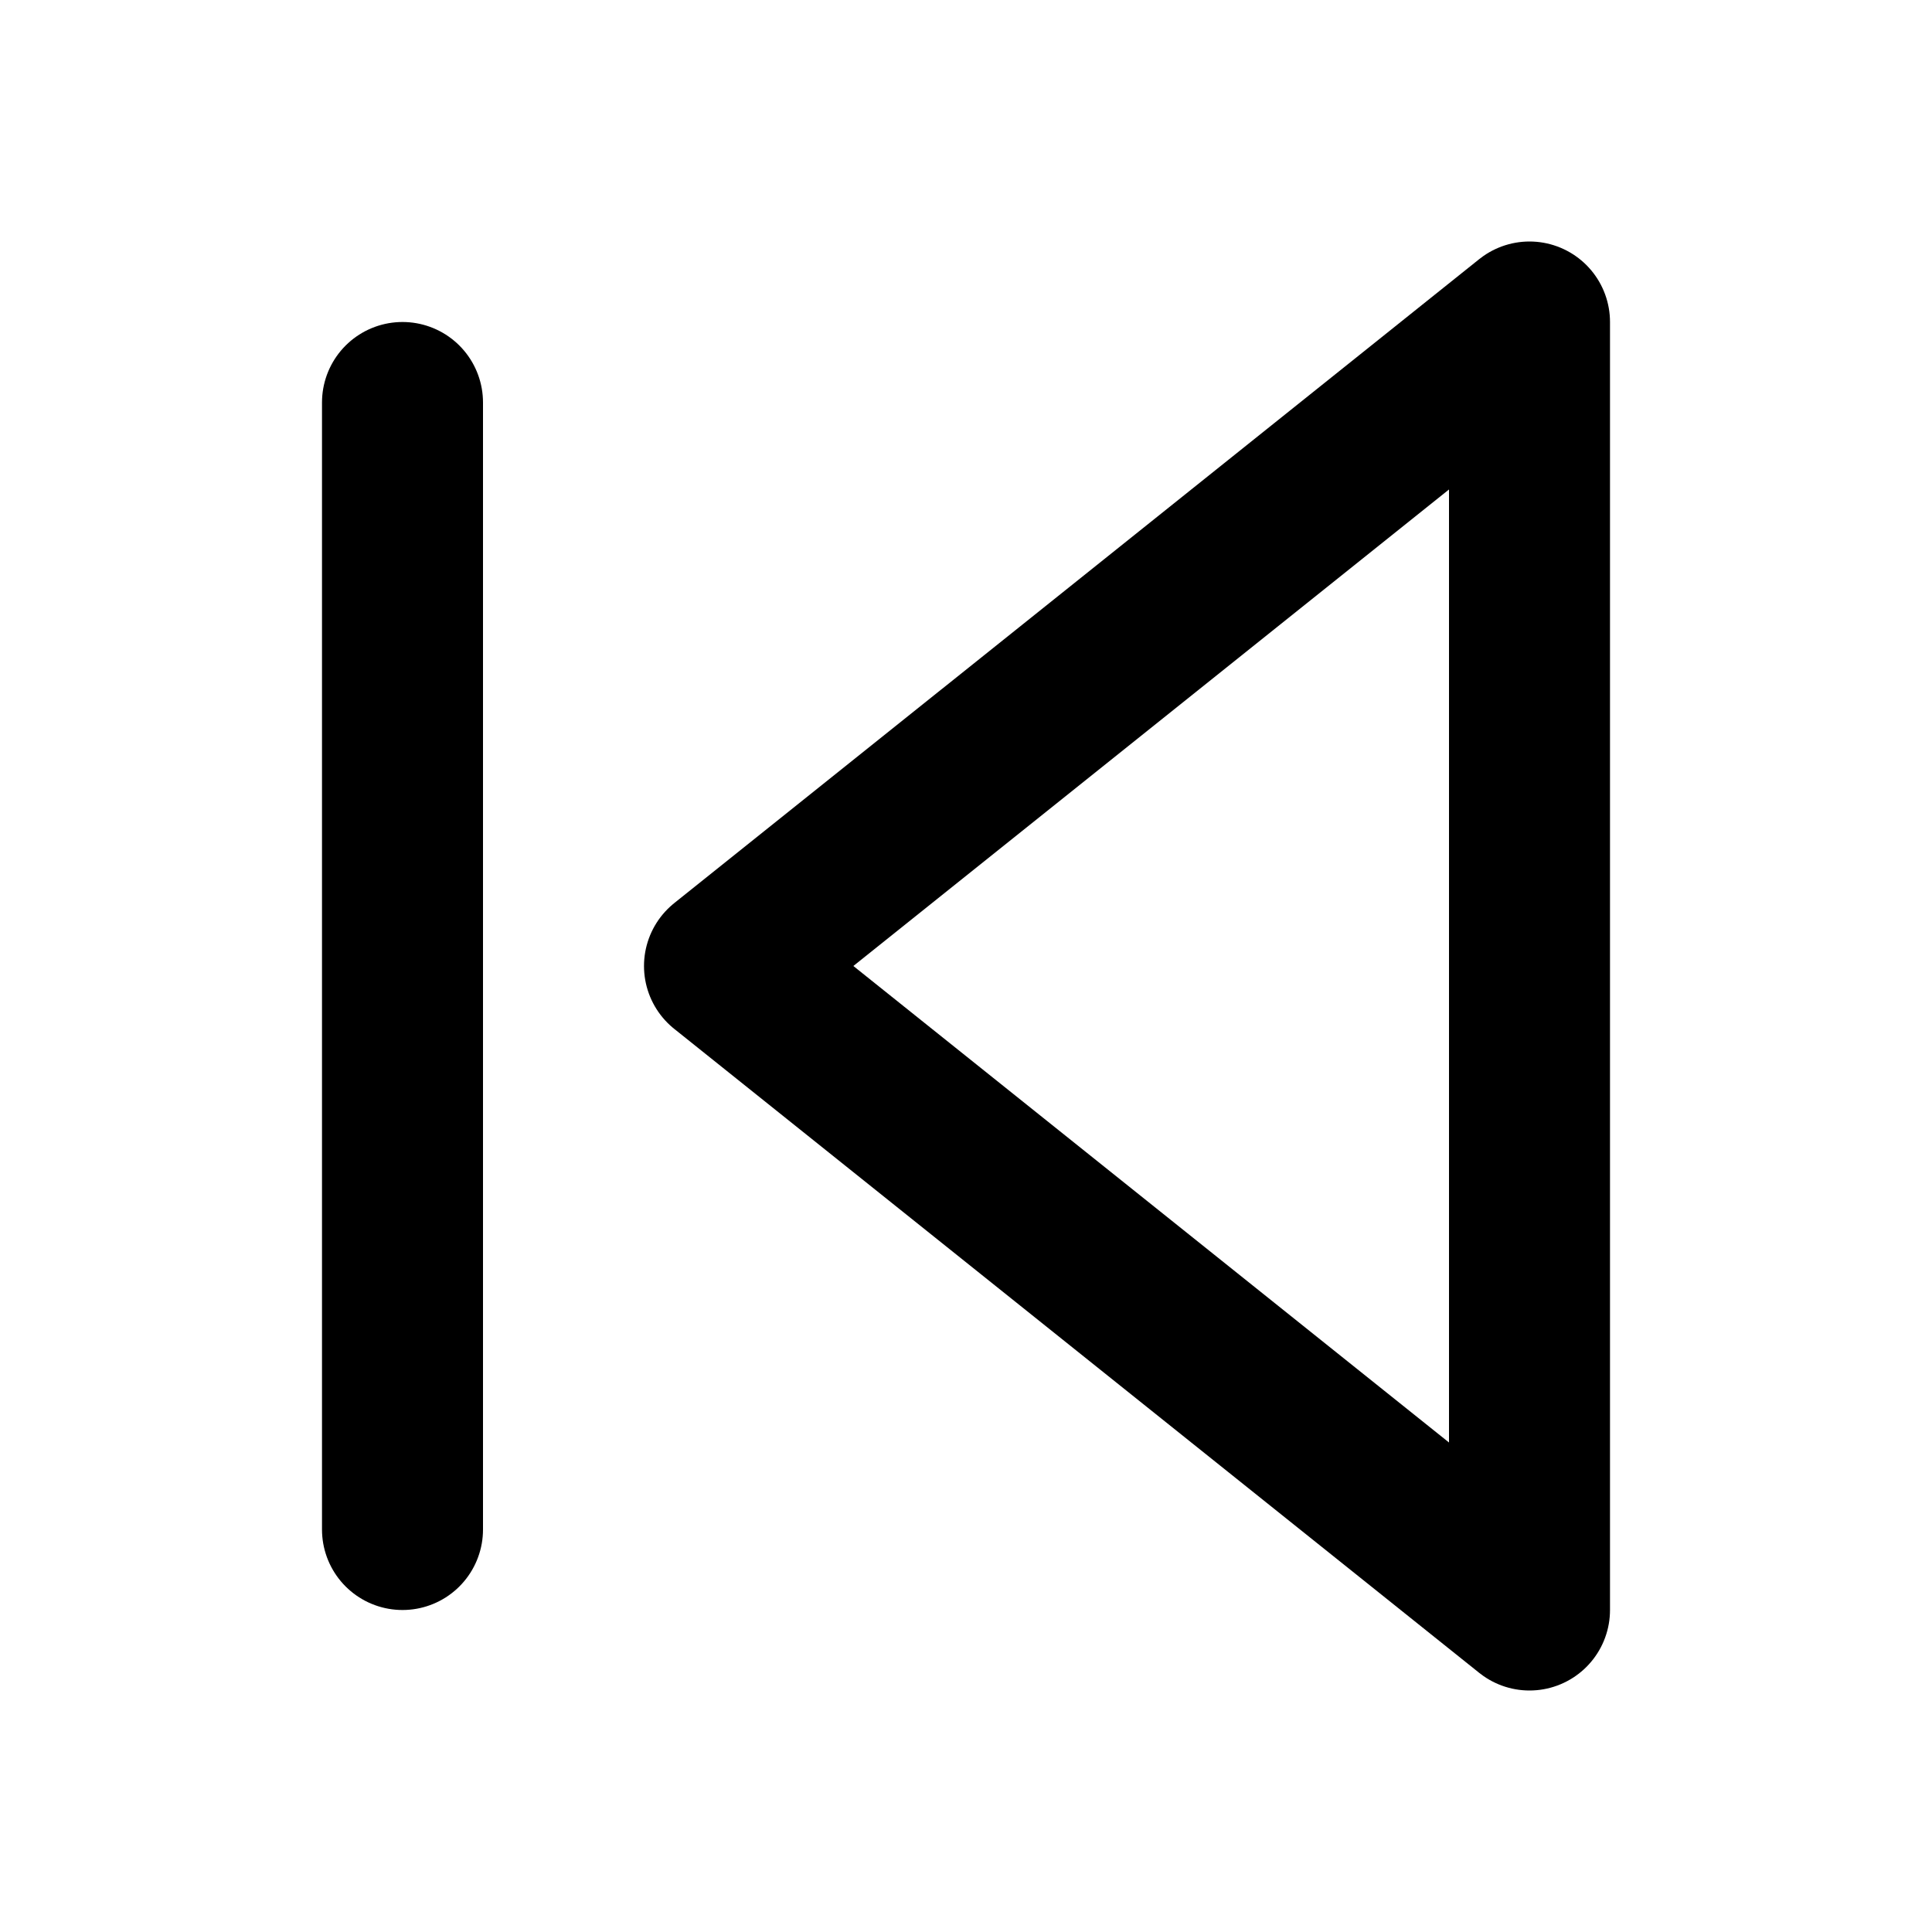
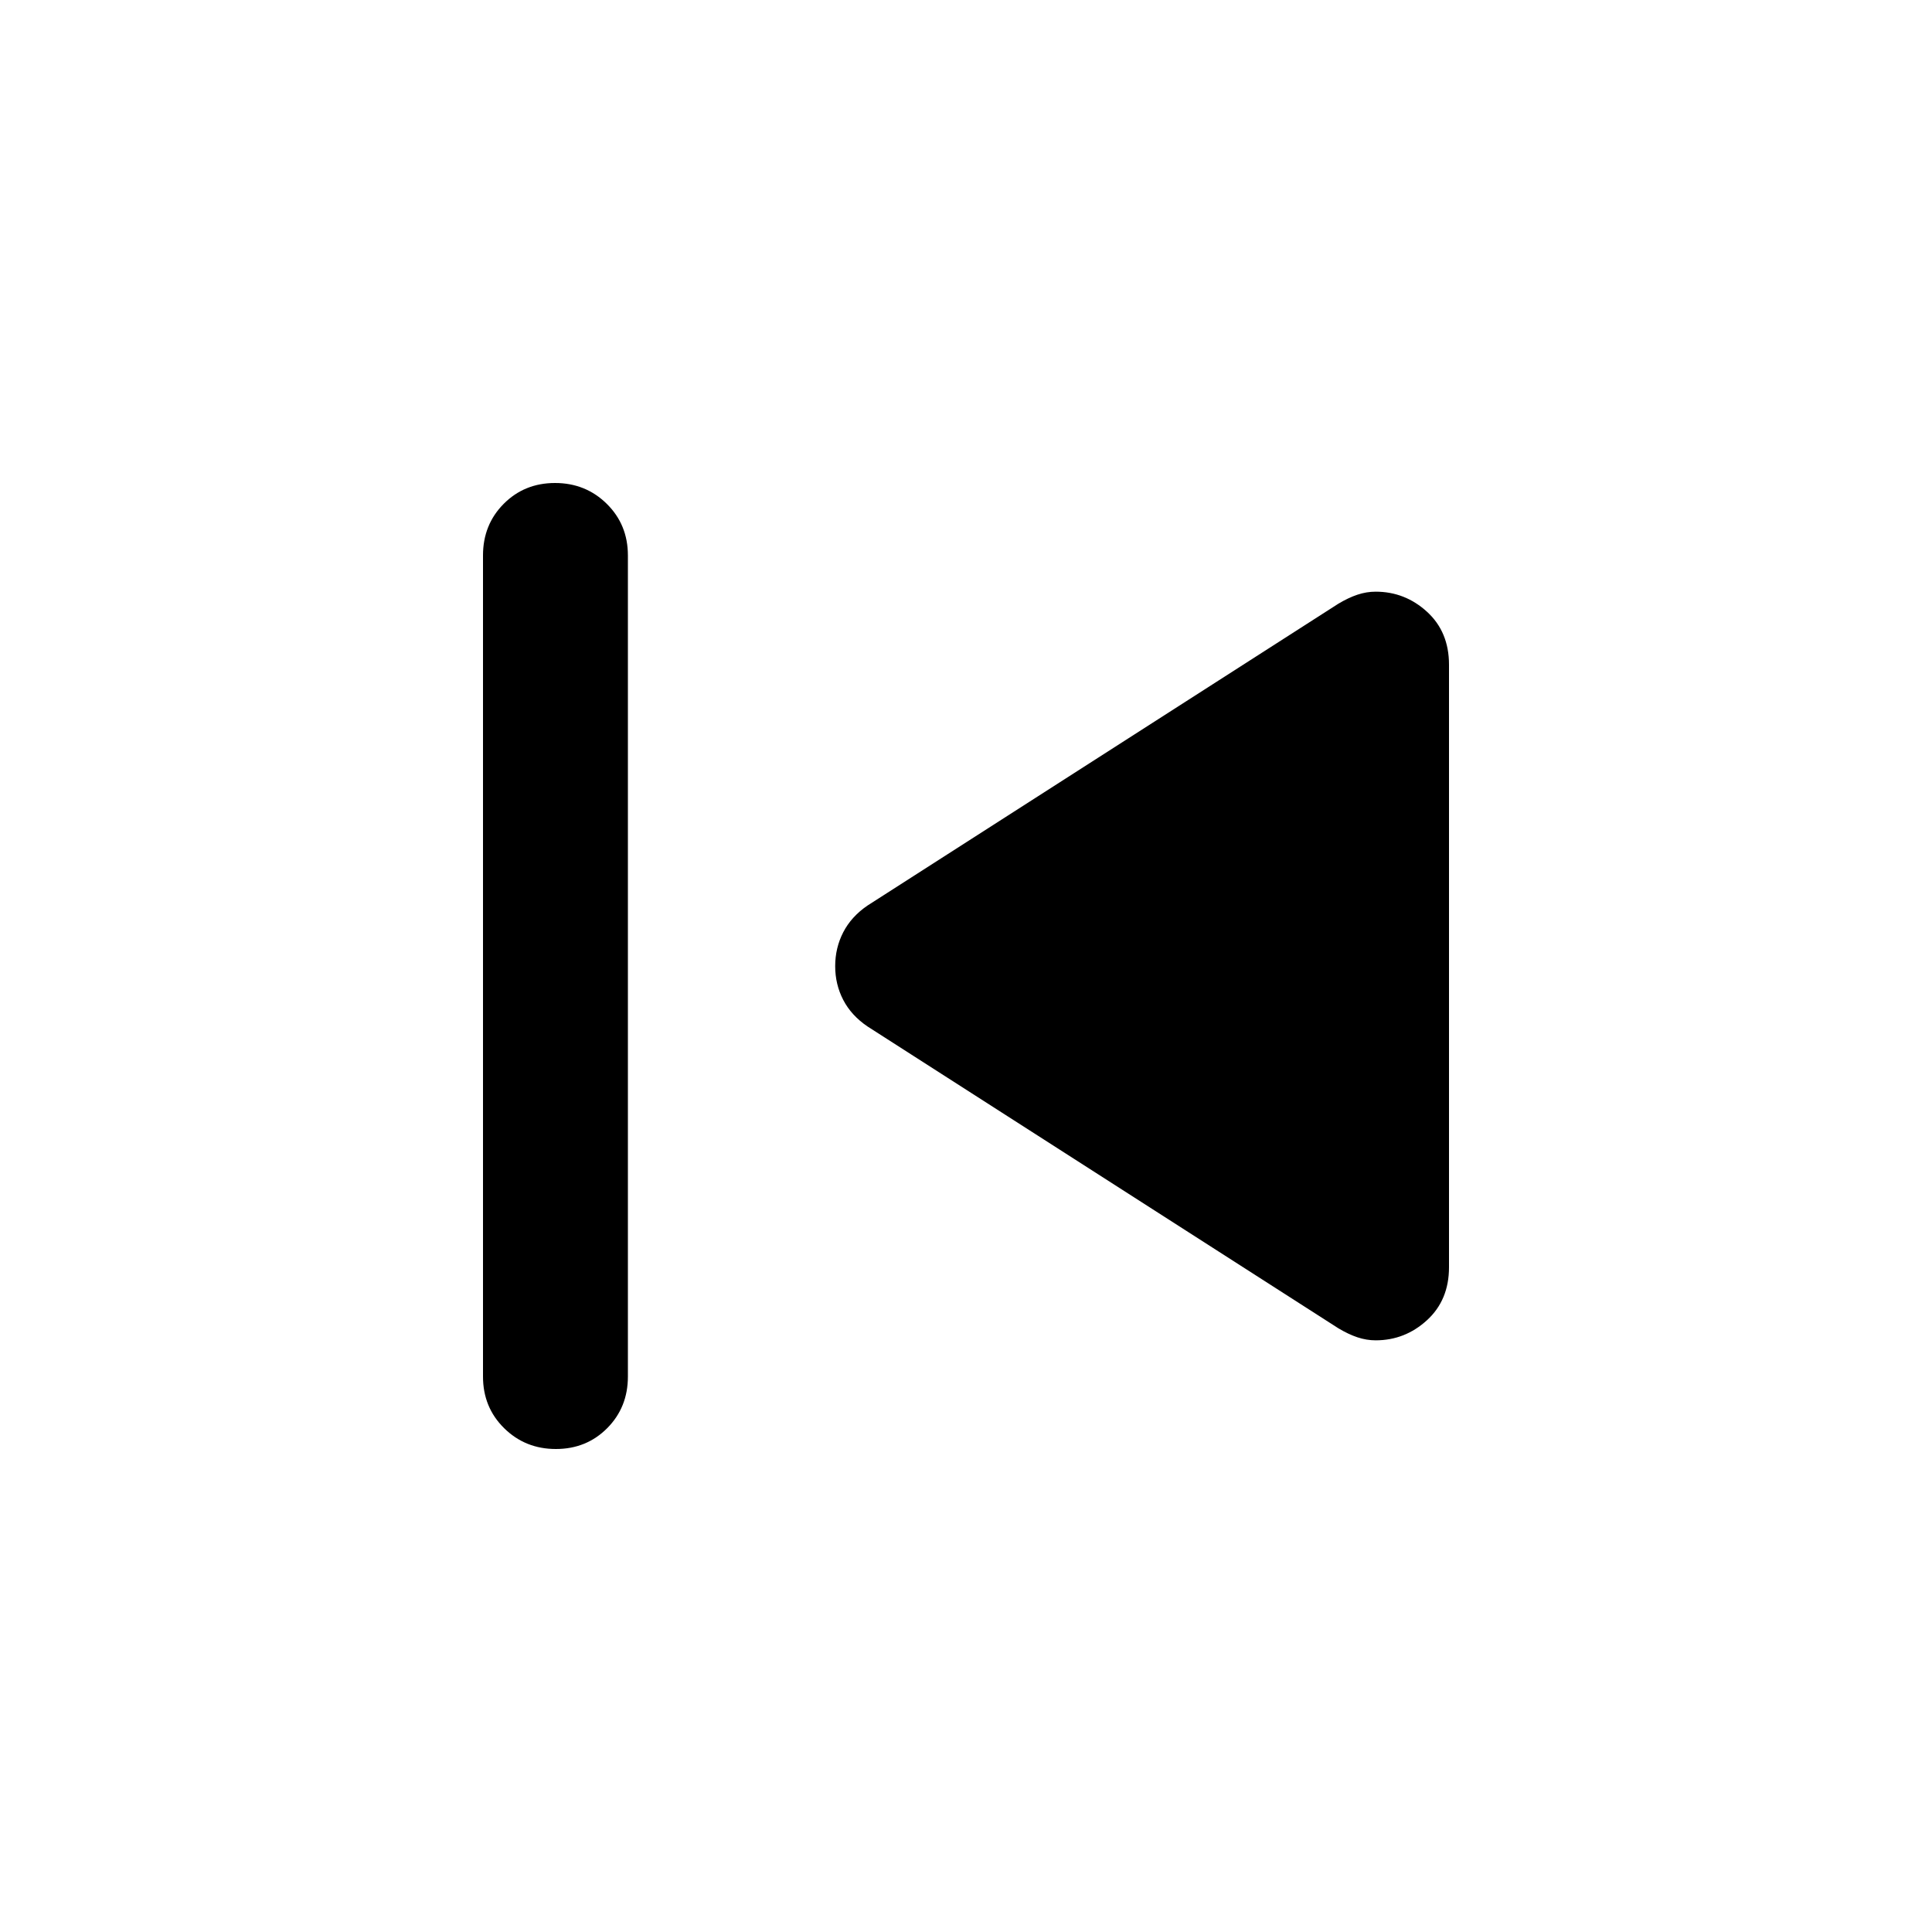
- <svg xmlns="http://www.w3.org/2000/svg" width="24" height="24" viewBox="0 0 24 24" fill="none" stroke="currentColor" stroke-width="2" stroke-linecap="round" stroke-linejoin="round" class="lucide lucide-skip-back">
-   <polygon points="19 20 9 12 19 4 19 20" />
-   <line x1="5" x2="5" y1="19" y2="5" />
+ <svg xmlns="http://www.w3.org/2000/svg" height="20" viewBox="0 -960 960 960" width="20">
+   <path d="M240-276v-408q0-15.3 10.289-25.65 10.29-10.35 25.5-10.35Q291-720 301.5-709.65 312-699.3 312-684v408q0 15.3-10.289 25.65-10.29 10.35-25.5 10.35Q261-240 250.5-250.35 240-260.7 240-276Zm425-24L431-450q-8-5.442-12-13.151t-4-16.779q0-9.07 4-16.831 4-7.761 12-13.239l234-150q5-3 9.5-4.5t9.056-1.5q14.577 0 25.511 9.979Q720-646.041 720-629.711v299.381Q720-314 709.067-304q-10.934 10-25.511 10-4.556 0-9.056-1.5-4.5-1.5-9.5-4.5Z" />
</svg>
